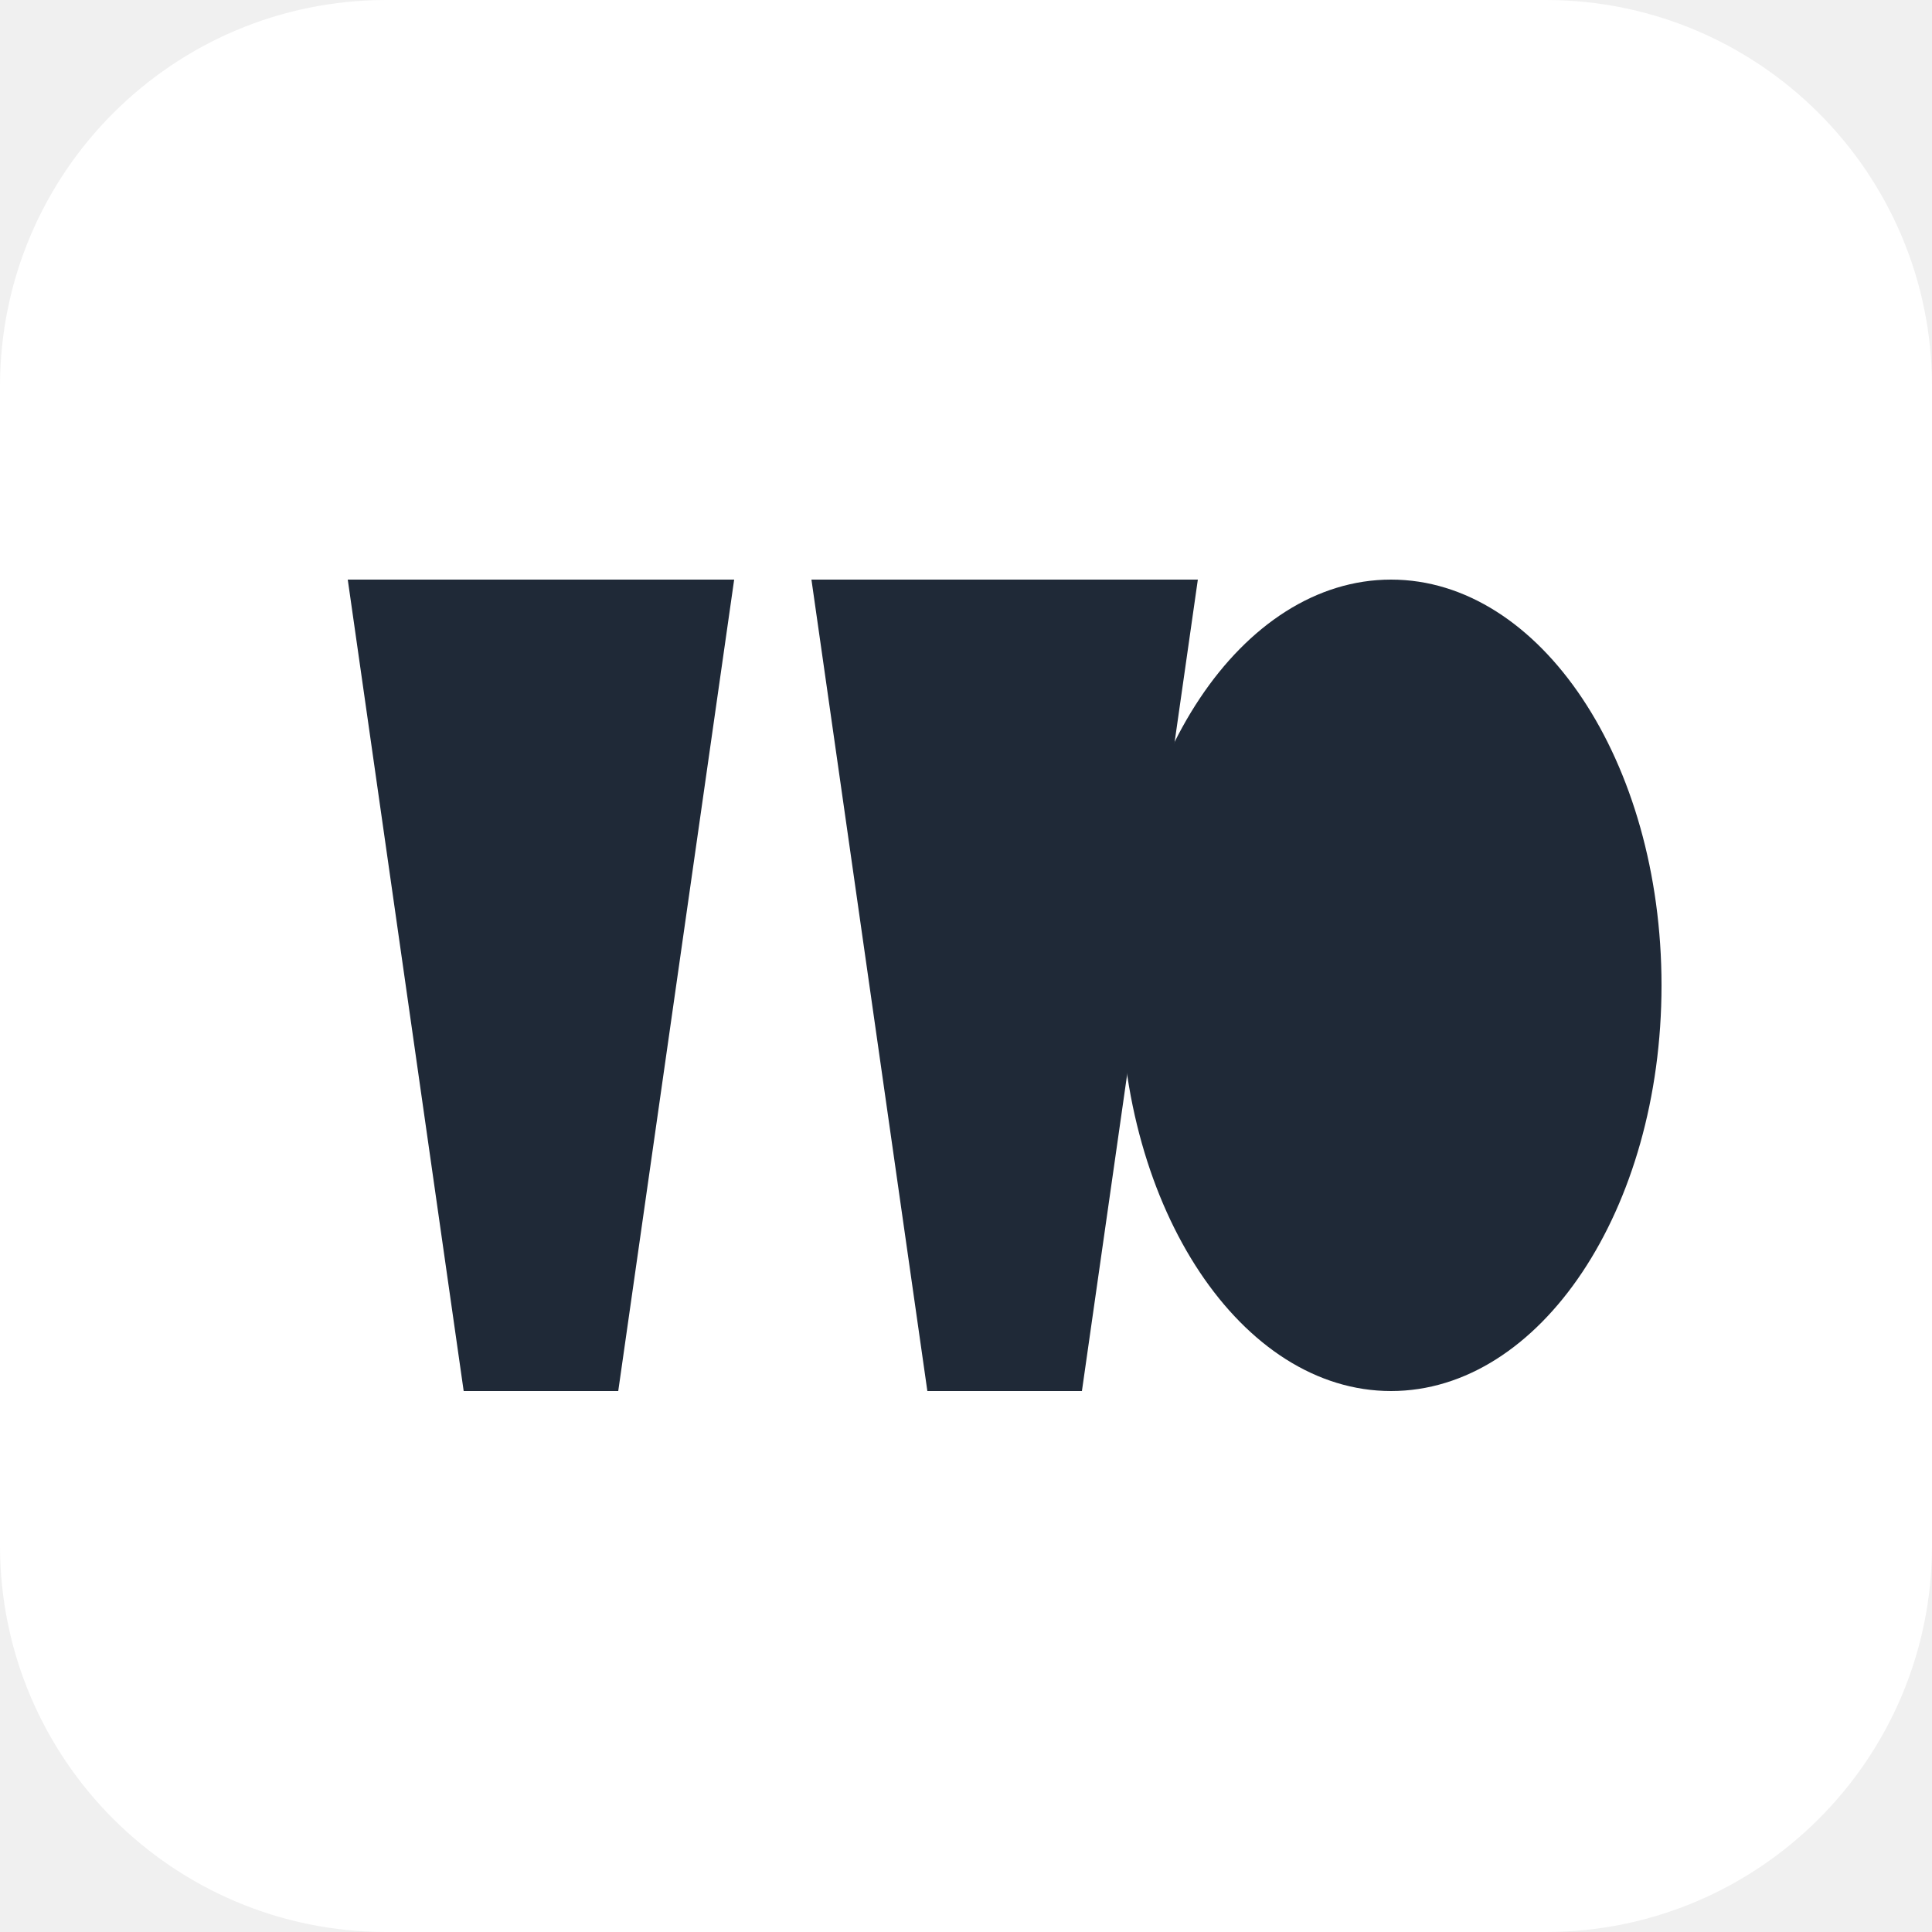
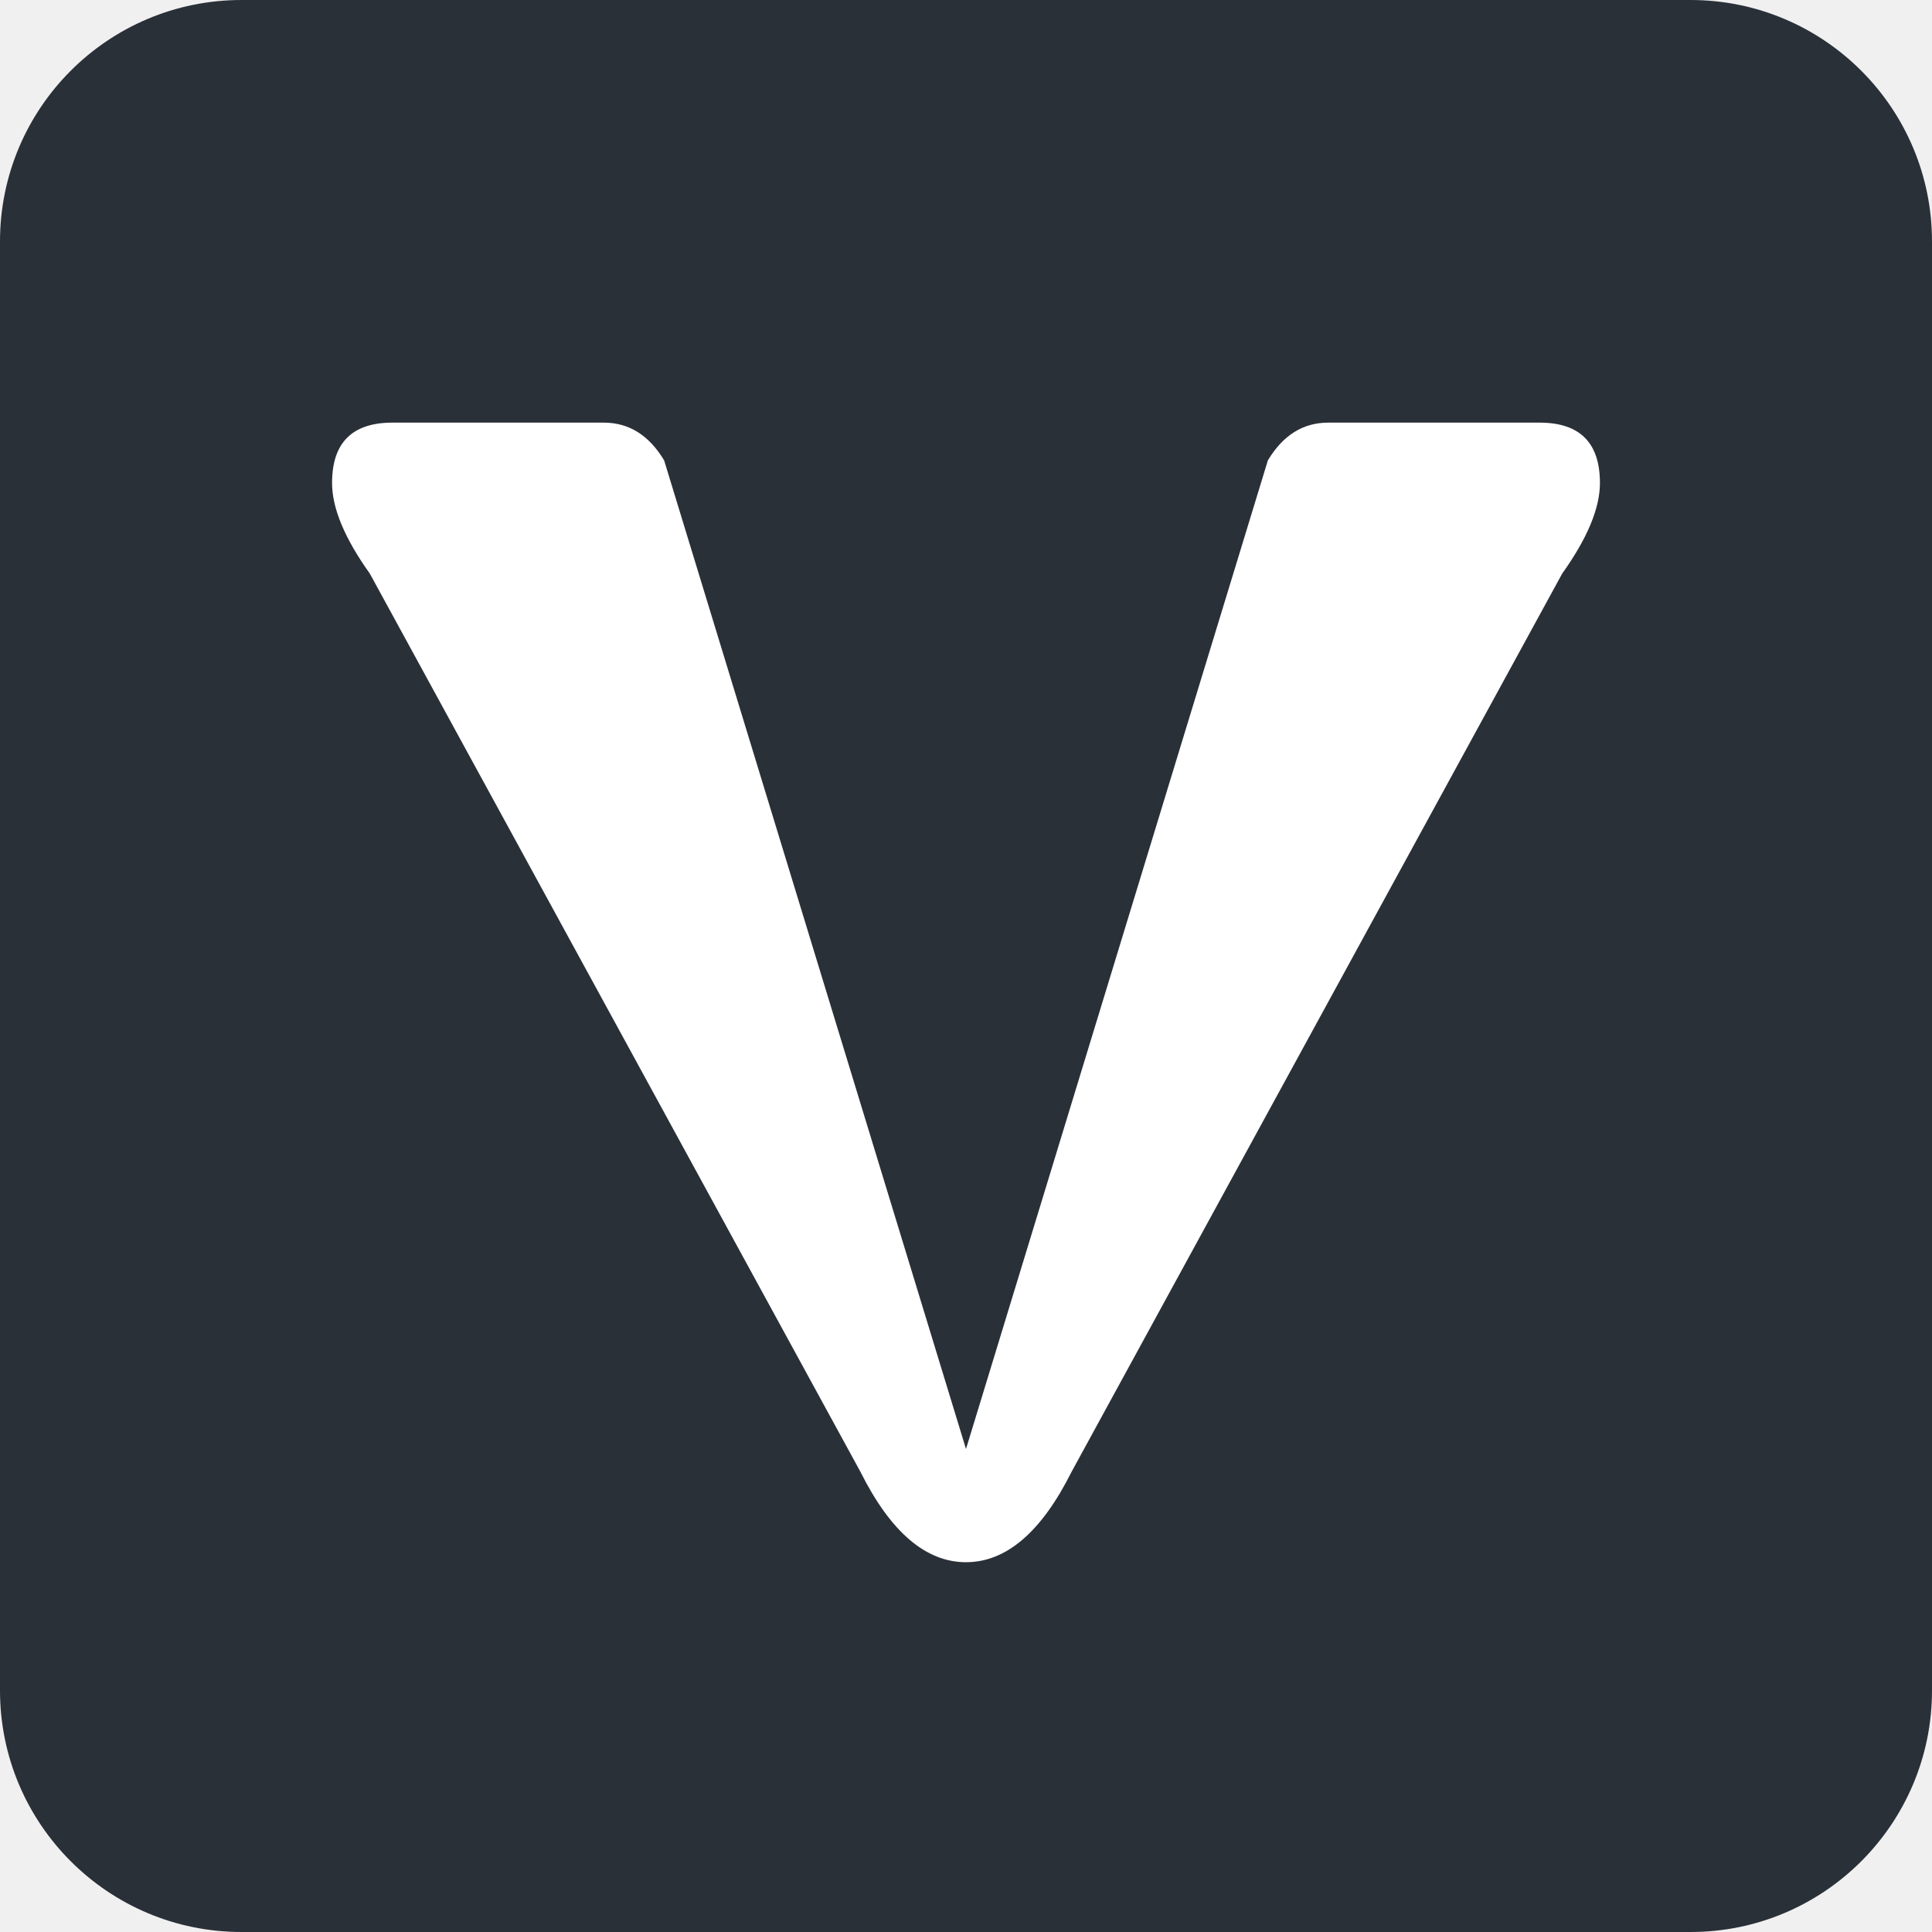
- <svg xmlns="http://www.w3.org/2000/svg" viewBox="0 0 100 100" width="100" height="100">
-   <rect width="100" height="100" fill="#ffffff" rx="20" />
-   <g fill="#1f2937">
-     <path d="M18 30 L38 30 L32 72 L24 72 Z" />
-     <path d="M42 30 L62 30 L56 72 L48 72 Z" />
-     <ellipse cx="72" cy="51" rx="14" ry="21" />
-   </g>
+ <svg xmlns="http://www.w3.org/2000/svg" viewBox="0 0 512 512" width="512" height="512" role="img" aria-label="VOD GROUP">
+   <rect width="512" height="512" rx="64" fill="#2a3038" />
+   <path d="M96 128 Q96 112 112 112 L144 112 Q160 112 164 126 L228 352 L292 126 Q296 112 312 112 L344 112 Q360 112 360 128 L360 400 Q360 416 344 416 L312 416 Q296 416 292 402 L256 272 L220 402 Q216 416 200 416 L168 416 Q152 416 152 400 L152 128 Q152 112 168 112 L200 112 Q216 112 220 126 L256 256 L292 126 Q296 112 312 112 L344 112 Q360 112 360 128 L360 400 Q360 416 344 416 L312 416 Q296 416 292 402 L256 272 L220 402 Q216 416 200 416 L168 416 Q152 416 152 400 Z" fill="none" />
+   <path d="M104 112 L160 112 Q170 112 176 122 L256 384 L336 122 Q342 112 352 112 L408 112 Q424 112 424 128 Q424 138 414 152 L284 390 Q272 414 256 414 Q240 414 228 390 L98 152 Q88 138 88 128 Q88 112 104 112 Z" fill="#ffffff" />
</svg>
